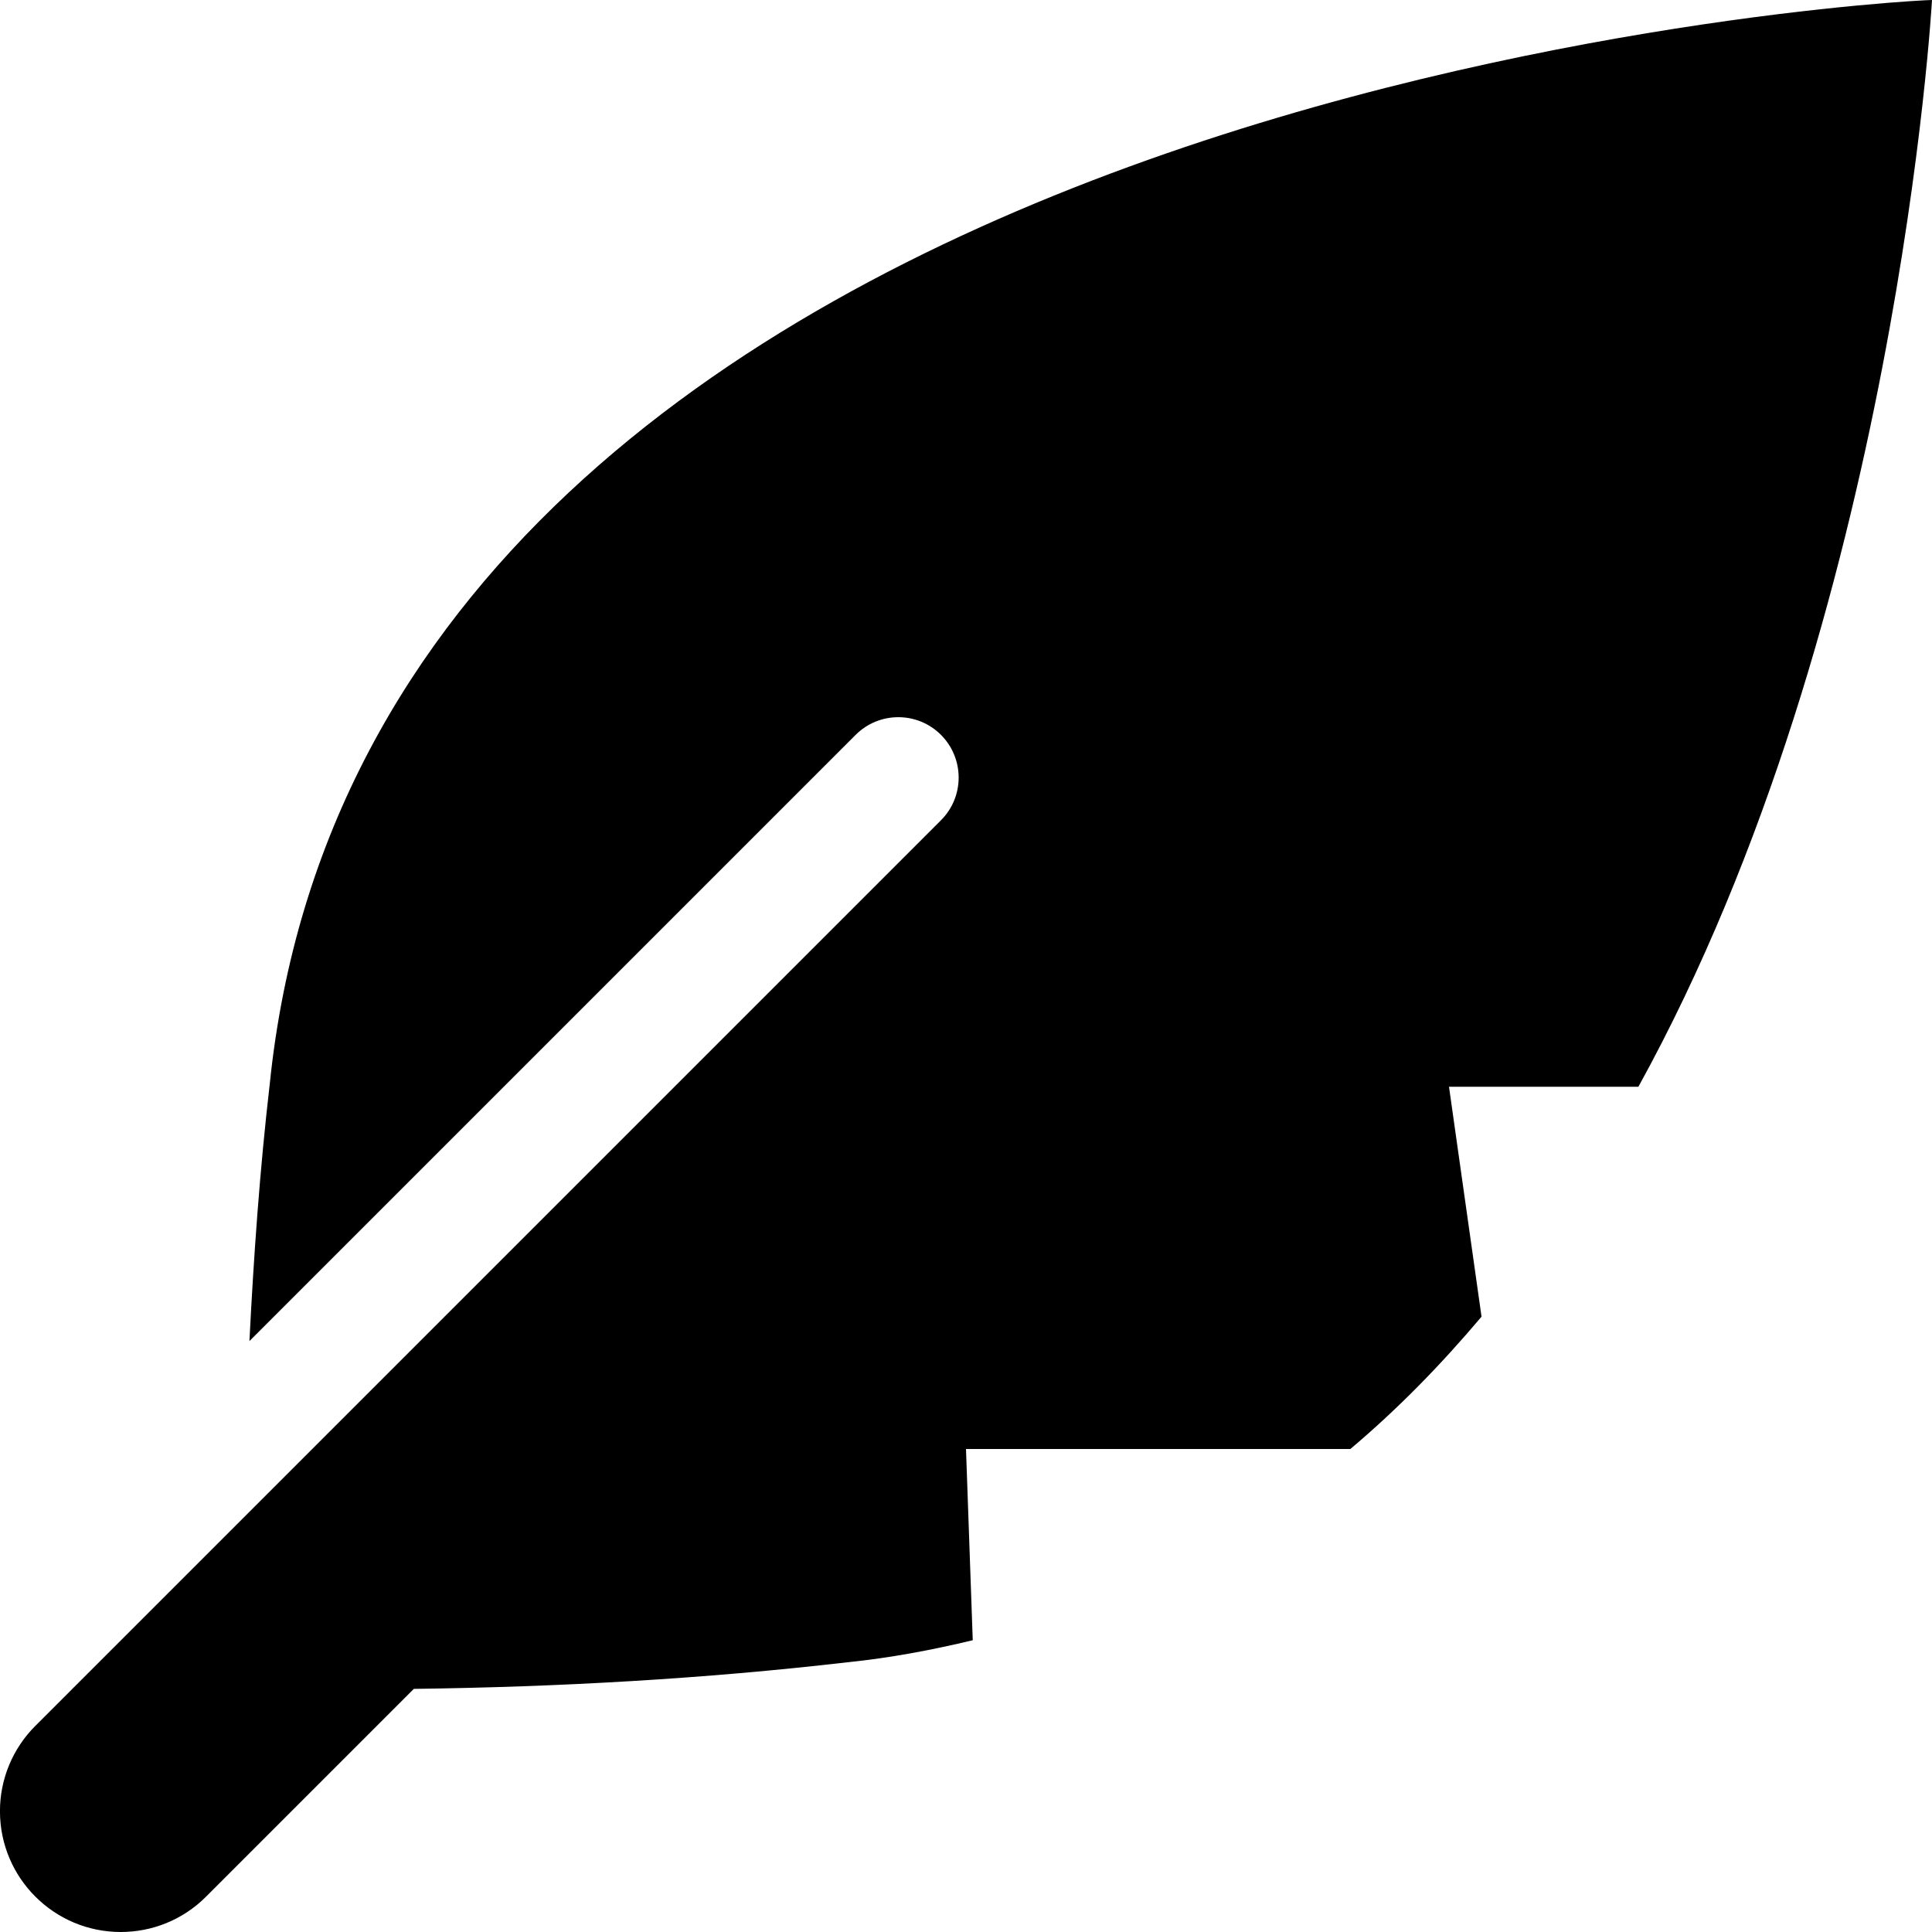
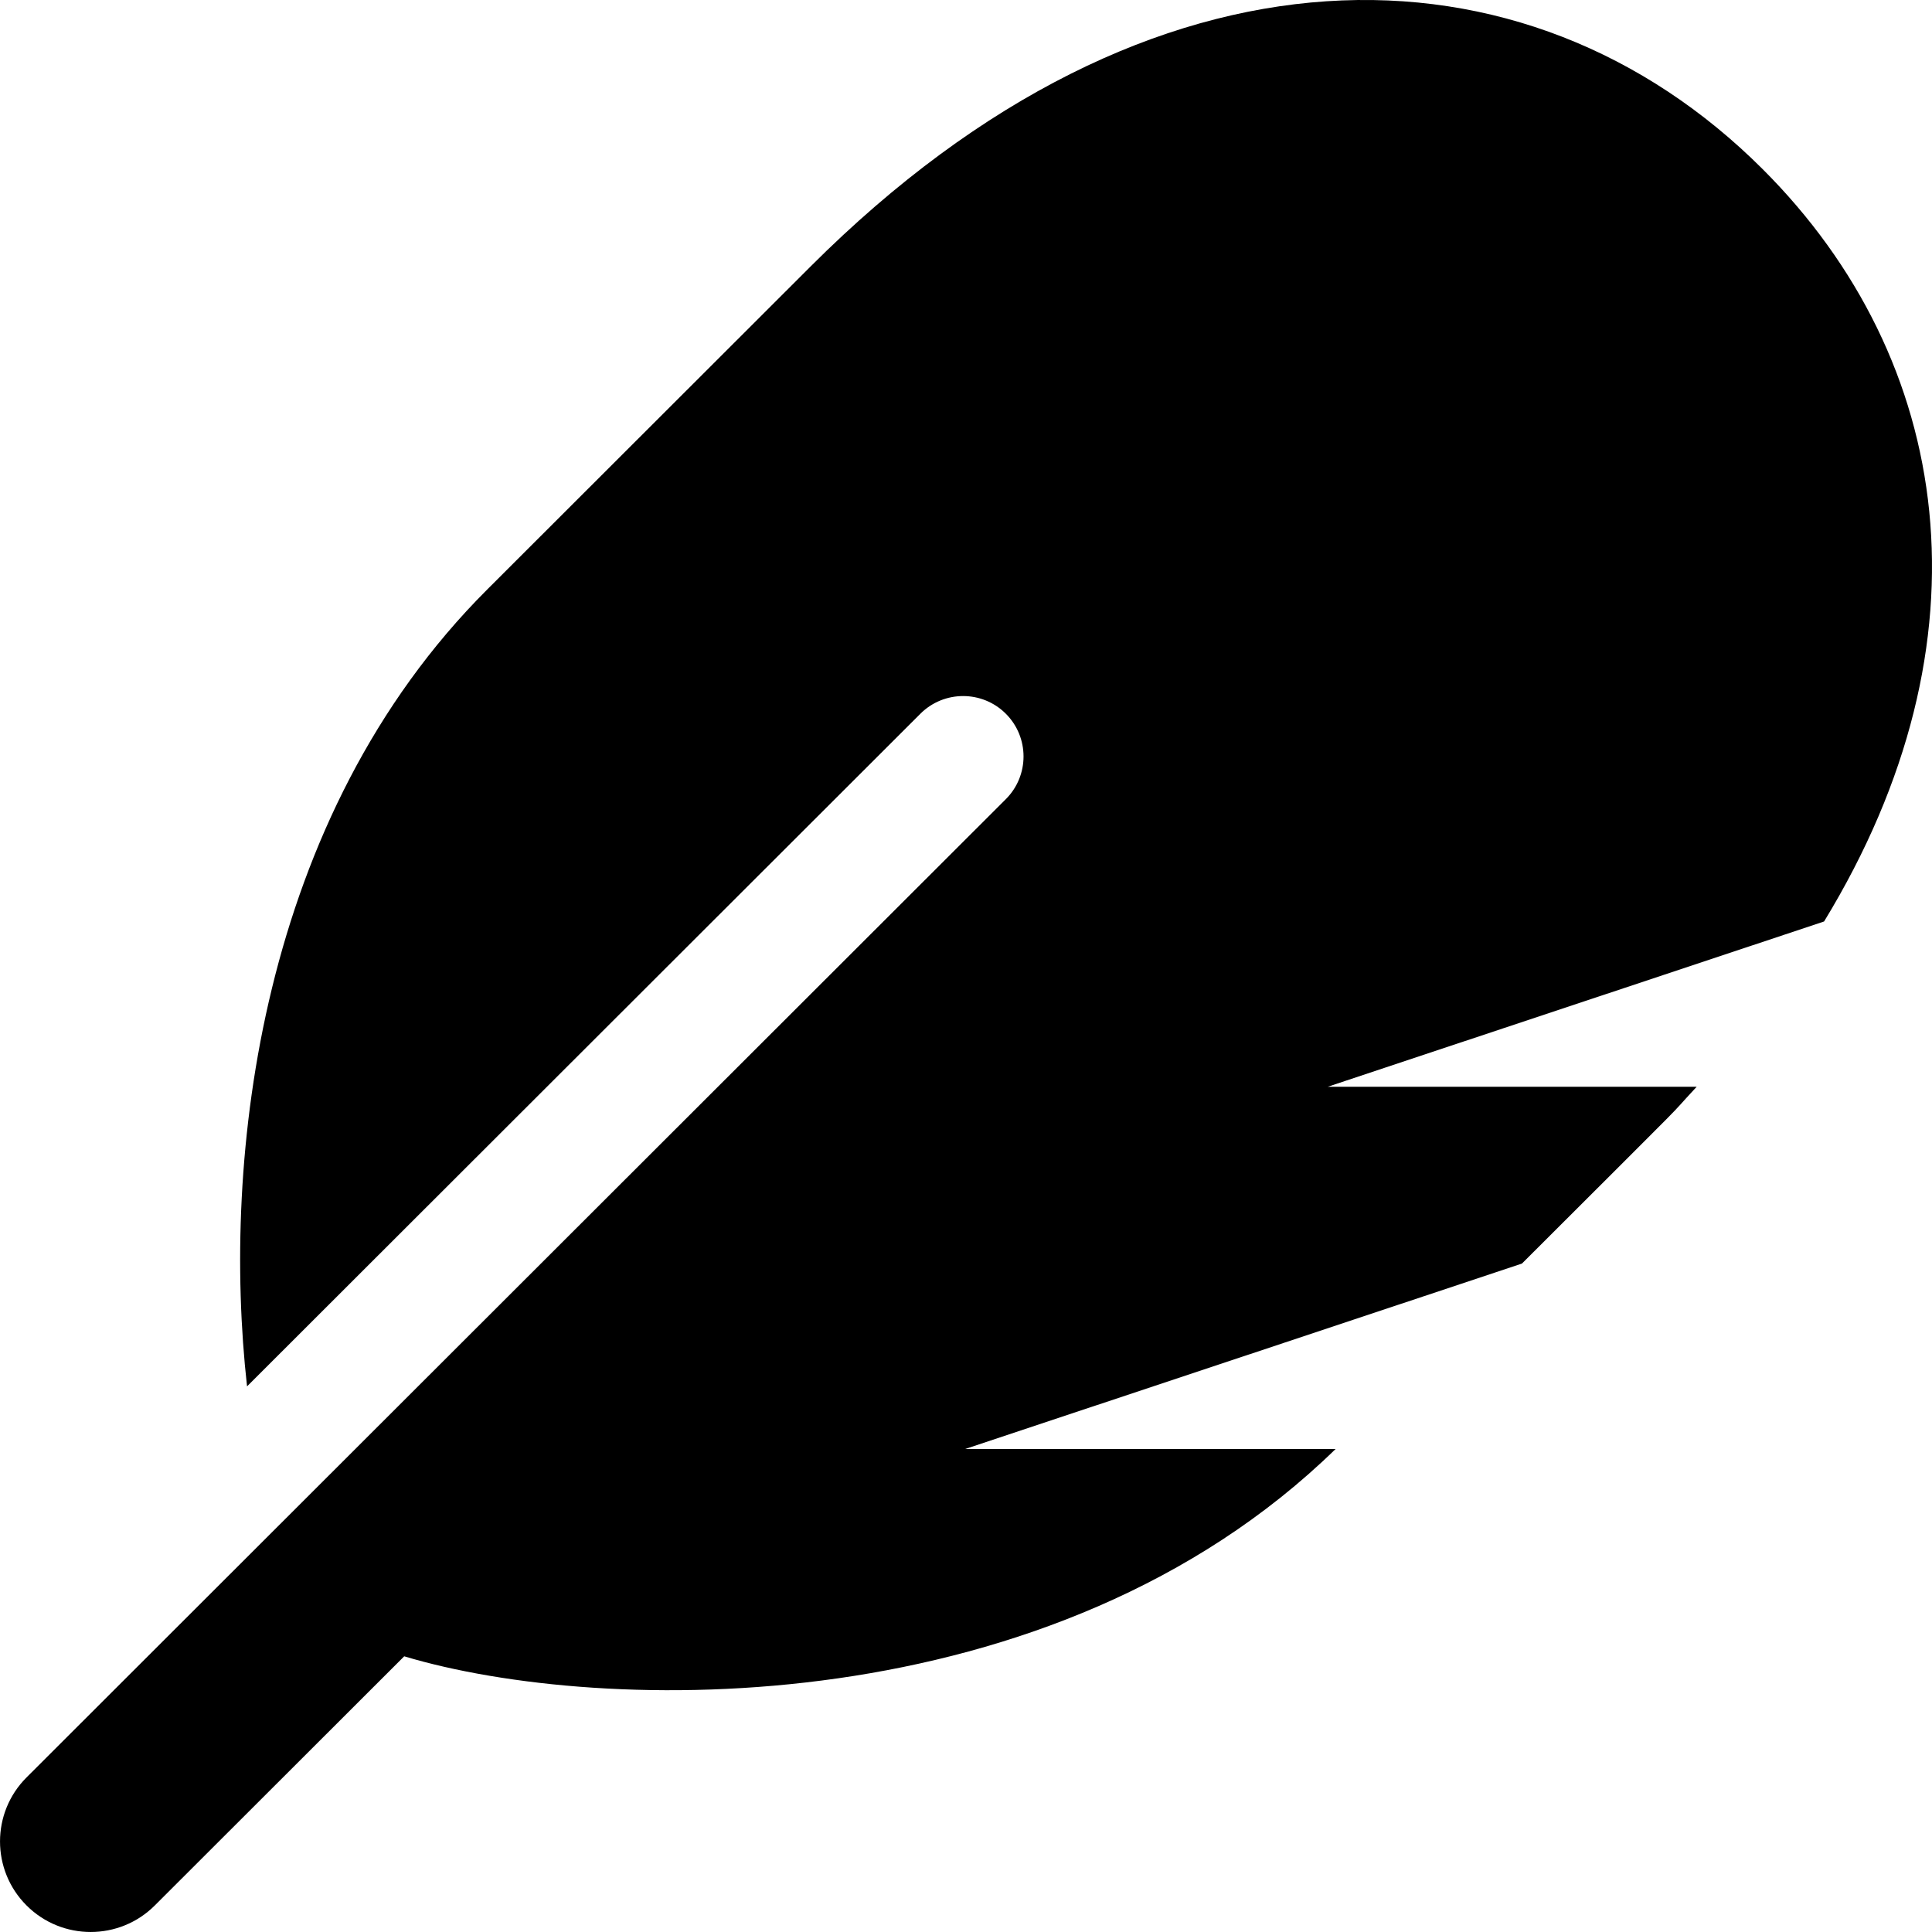
<svg xmlns="http://www.w3.org/2000/svg" viewBox="0 0 512 512">
-   <path d="M512 0C504.81.01 98.51 22.01 71.47 287.42c-2.62 22.6-4.22 45.28-5.37 67.98l160.65-160.65c6.25-6.25 16.38-6.25 22.62 0s6.25 16.38 0 22.62l-240 240a31.9 31.9 0 0 0-9.38 22.67C.02 497.68 14.33 512 32 512c8.19 0 16.38-3.12 22.62-9.38l55.05-55.05c38.4-.5 76.76-2.63 114.91-7.05 11.58-1.18 22.54-3.29 33.21-5.84L256 384h101.86c12.61-10.63 24.12-22.45 34.76-35.07L384 288h50.19C502.8 163.6 512 .1 512 0z" />
+   <path d="M467.14 44.84c-62.55-62.48-161.67-64.78-252.28 25.73-78.61 78.52-60.98 60.92-85.75 85.66-60.46 60.39-70.39 150.83-63.64 211.17l178.44-178.25c6.26-6.25 16.4-6.25 22.65 0s6.25 16.38 0 22.63L7.04 471.03c-9.38 9.37-9.38 24.57 0 33.94 9.38 9.37 24.6 9.37 33.98 0l66.1-66.03C159.42 454.65 279 457.11 353.95 384h-98.19l147.57-49.14c49.99-49.93 36.38-36.18 46.31-46.86h-97.78l131.54-43.8c45.44-74.46 34.31-148.84-16.26-199.36z" />
</svg>
